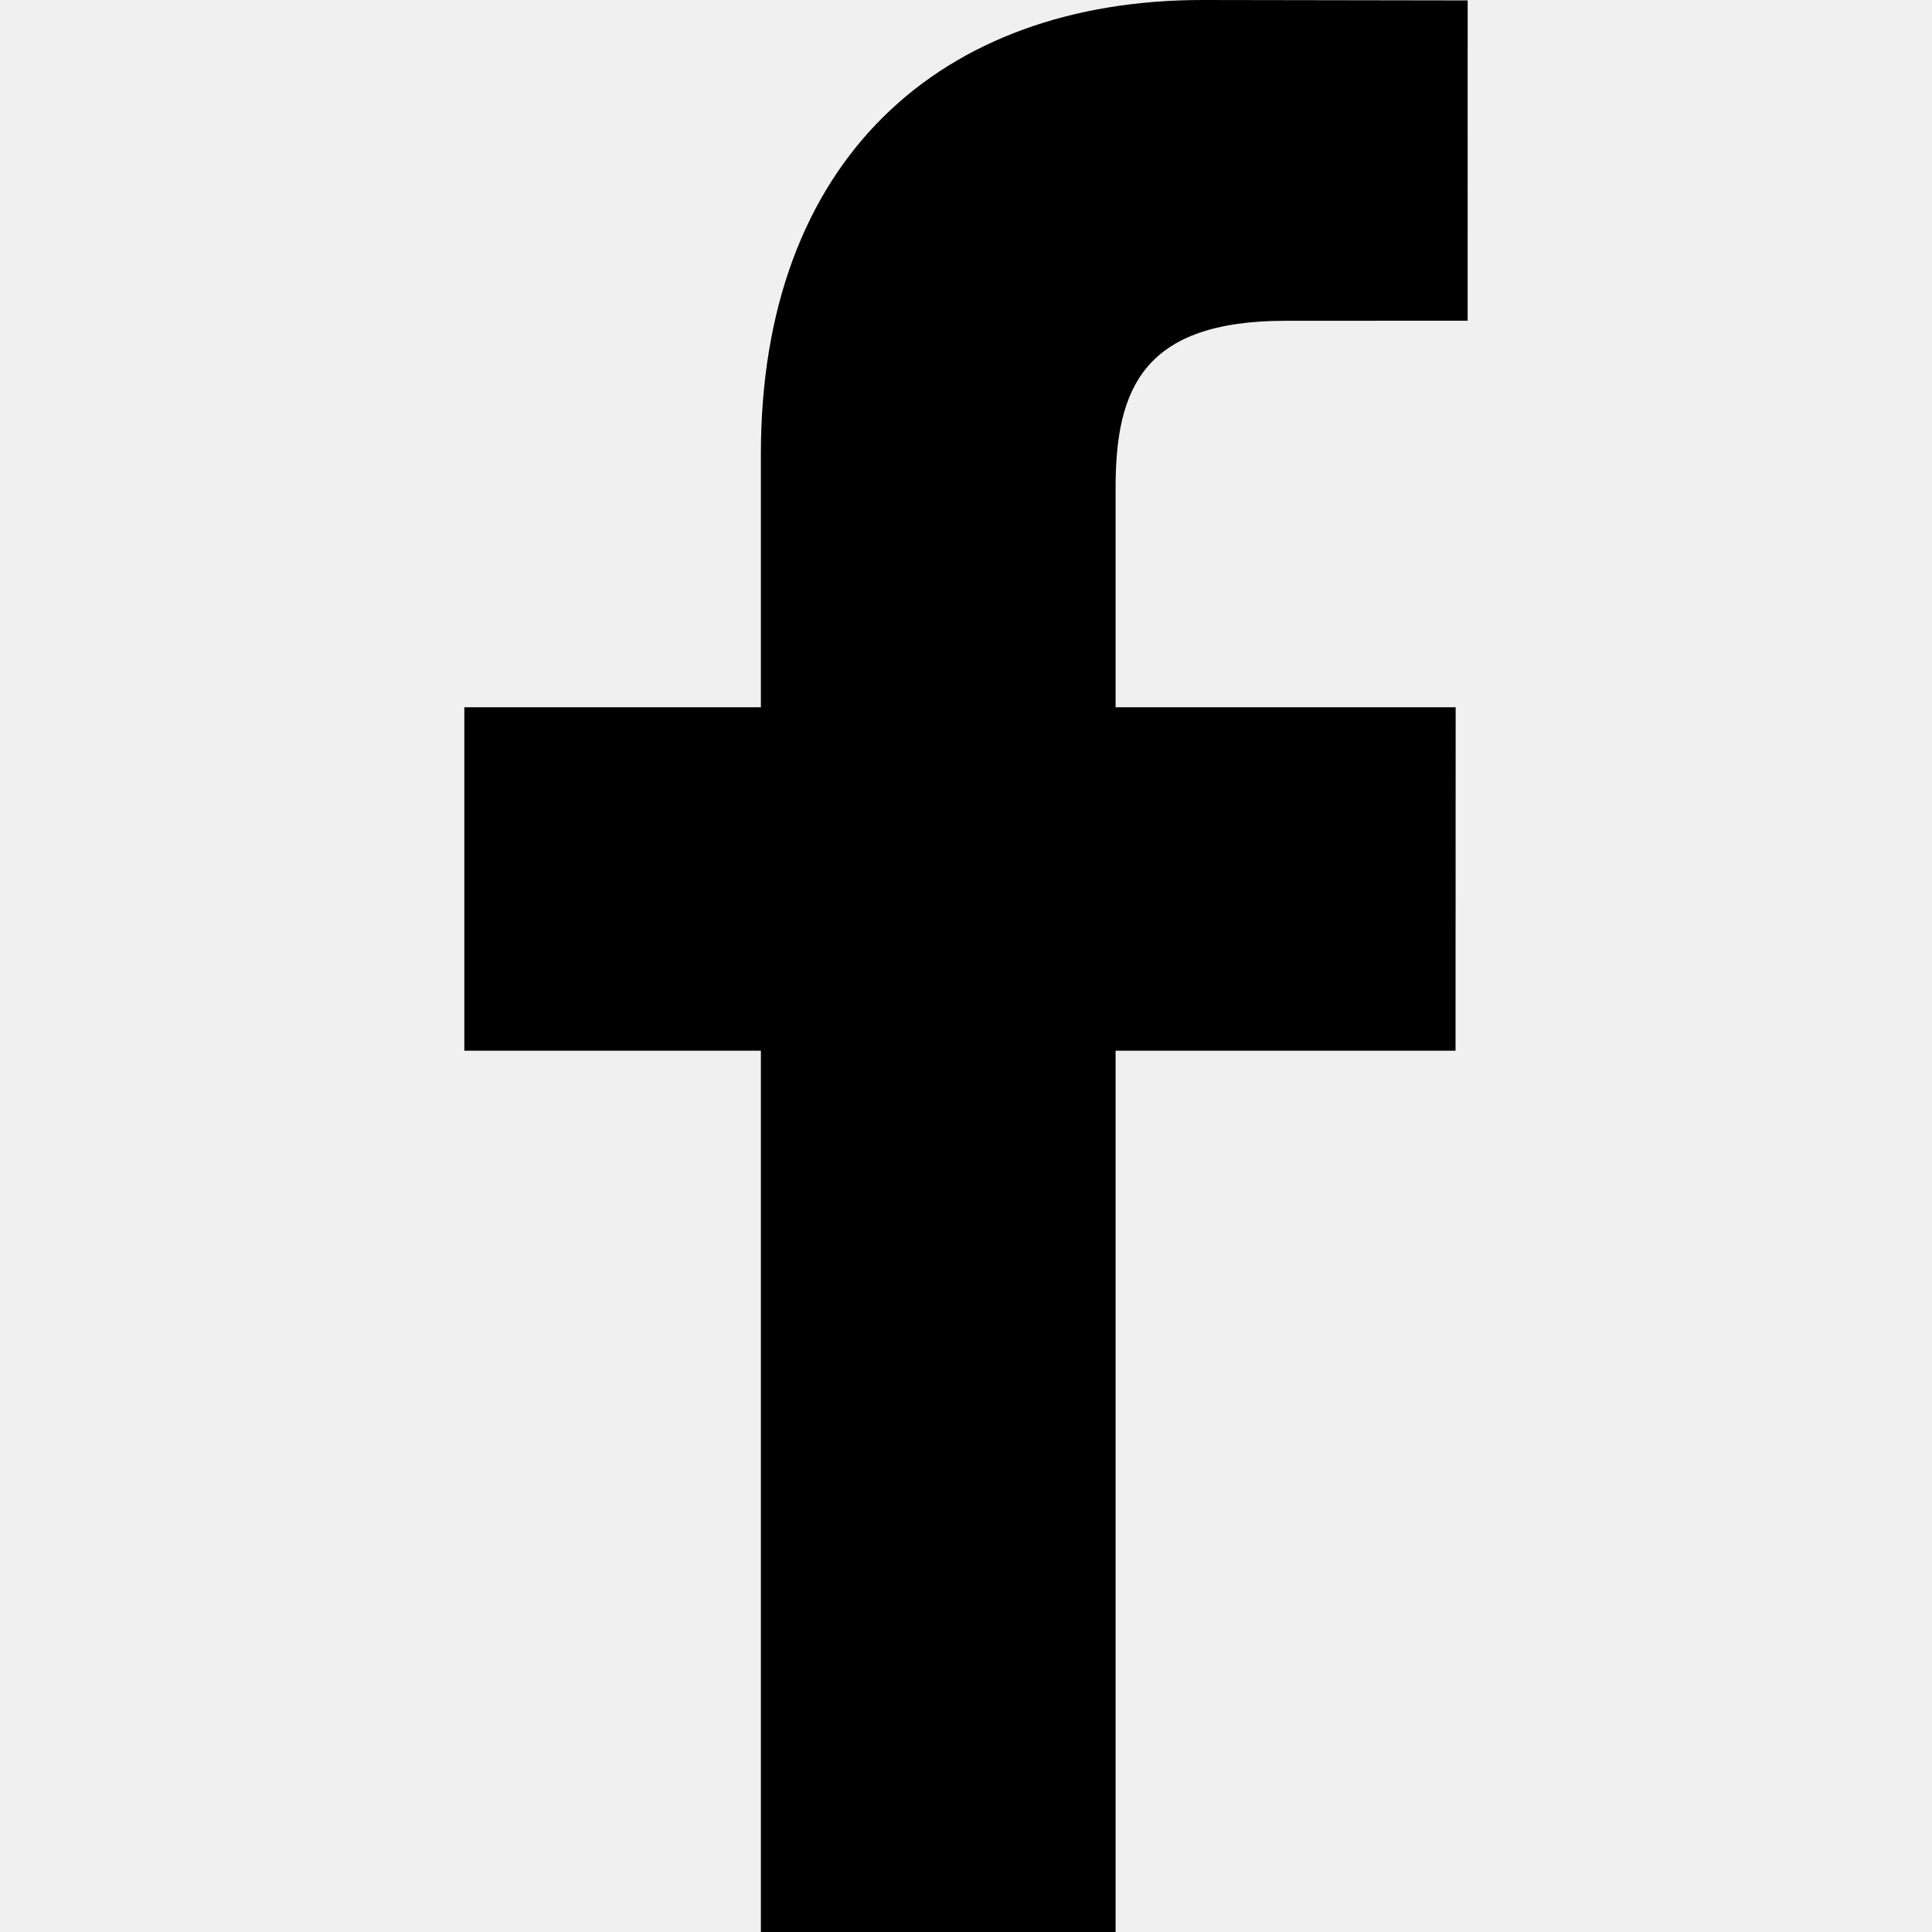
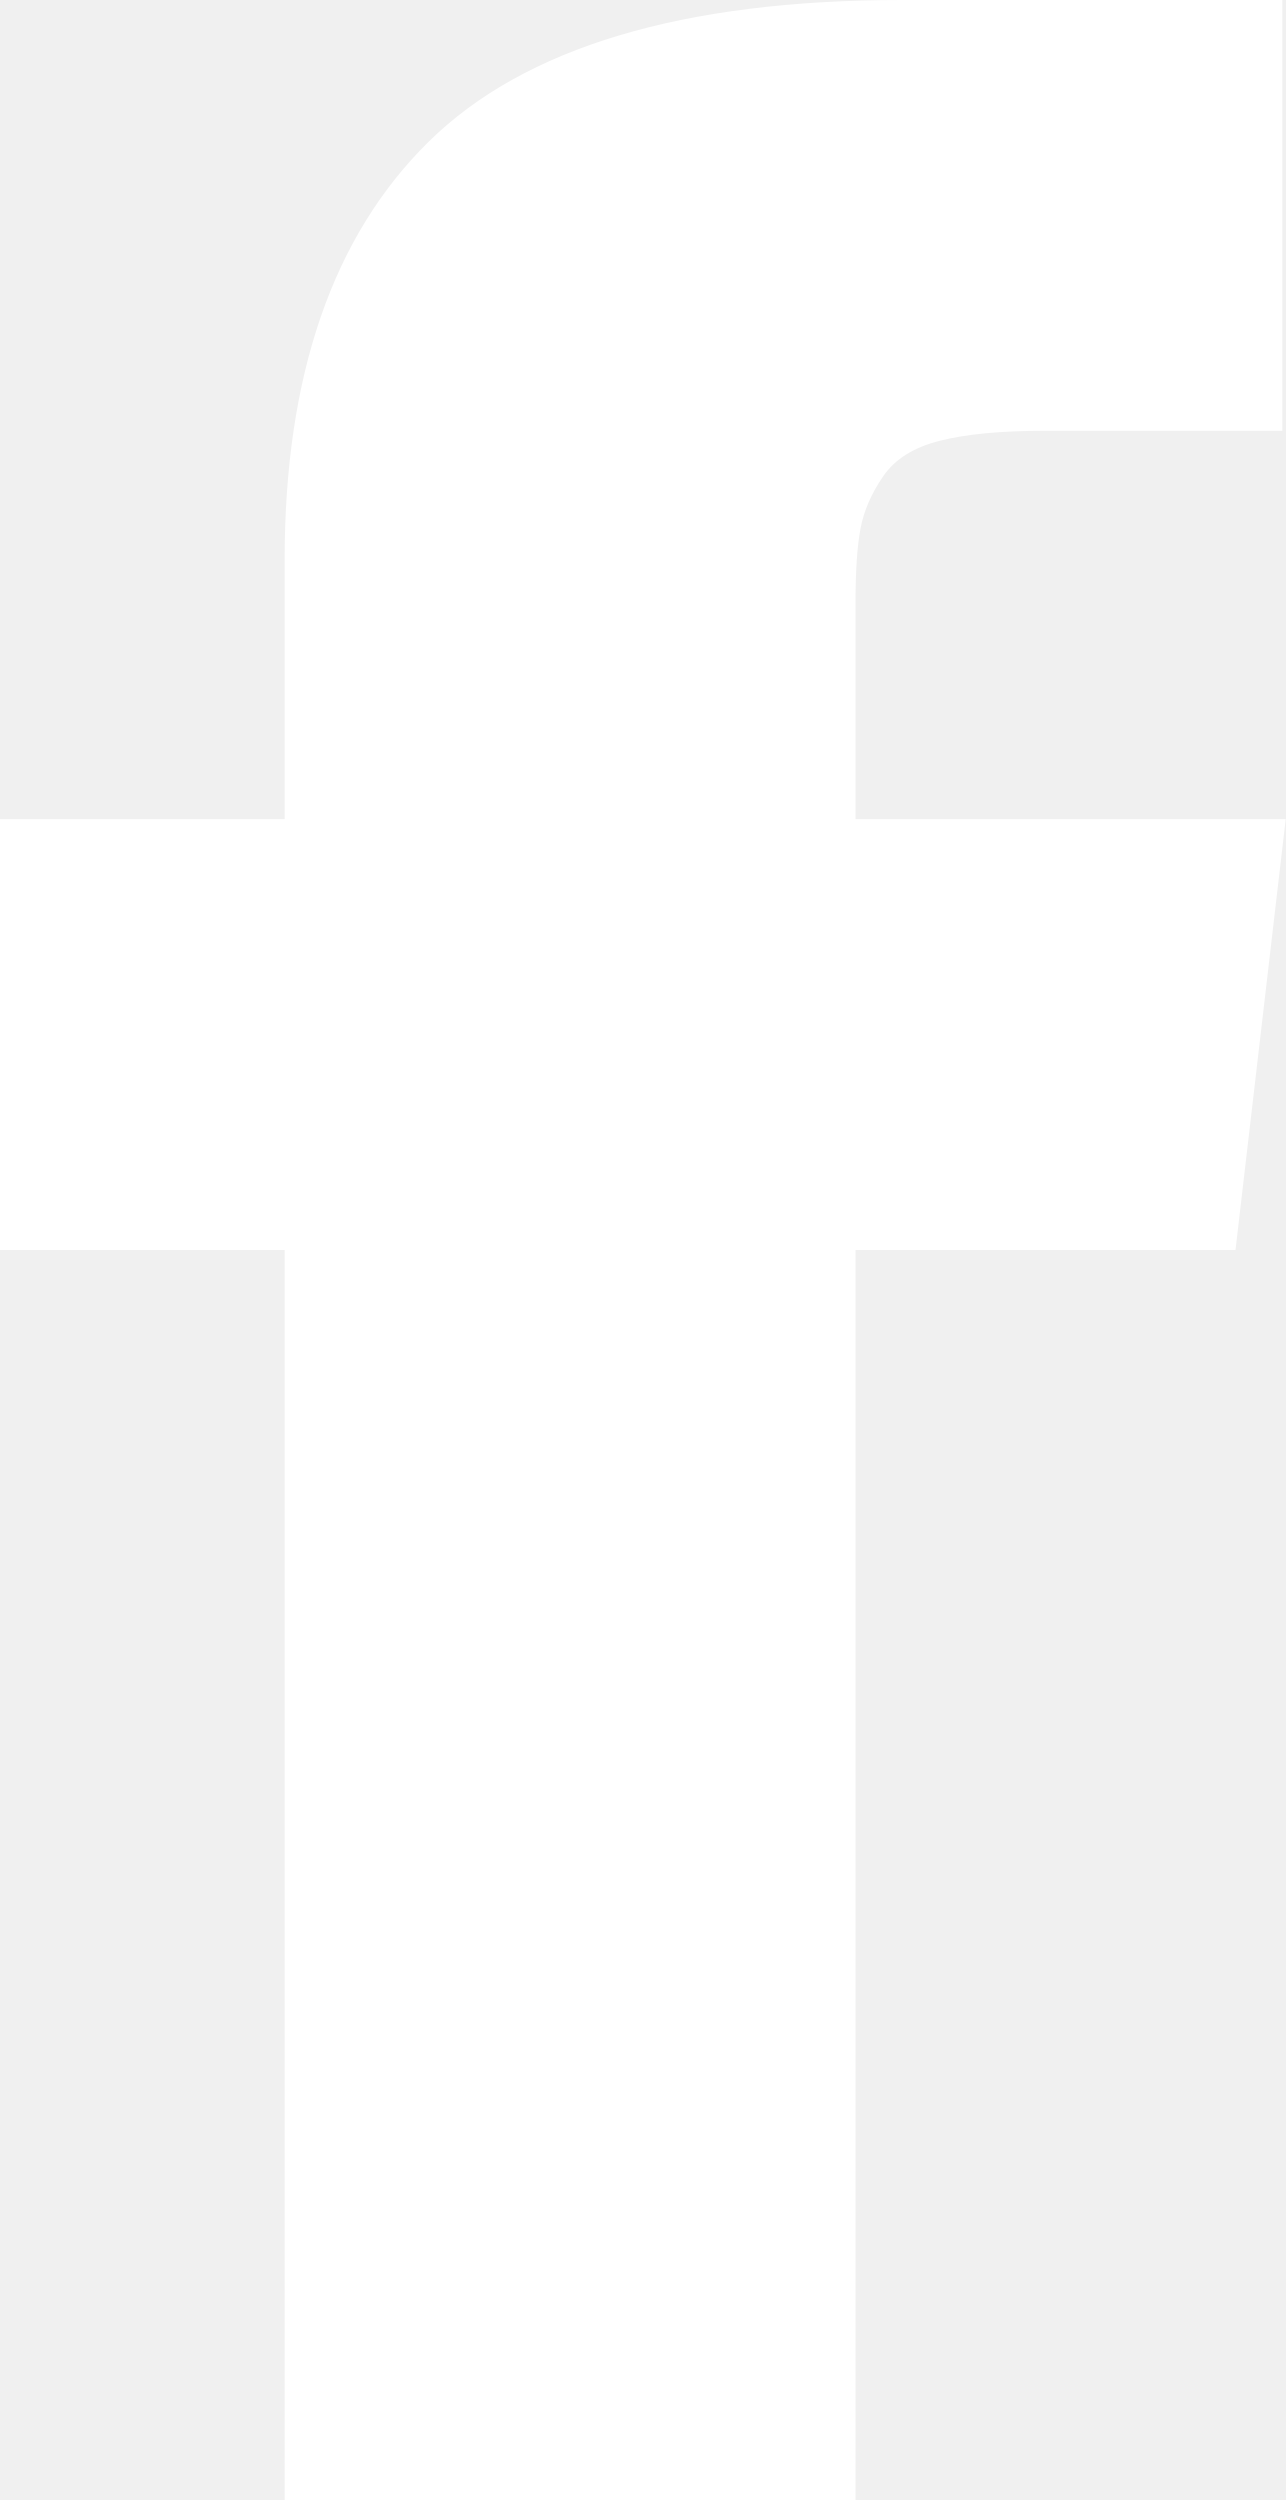
- <svg xmlns="http://www.w3.org/2000/svg" version="1.1" id="Capa_1" x="0px" y="0px" width="96.227px" height="96.227px" viewBox="0 0 96.227 96.227" style="enable-background:new 0 0 96.227 96.227;" xml:space="preserve">
-   <g>
-     <path d="M73.099,15.973l-9.058,0.004c-7.102,0-8.477,3.375-8.477,8.328v10.921h16.938l-0.006,17.106H55.564v43.895H37.897V52.332   h-14.77V35.226h14.77V22.612C37.897,7.972,46.84,0,59.9,0L73.1,0.021L73.099,15.973L73.099,15.973z" />
+ <svg xmlns="http://www.w3.org/2000/svg" xmlns:xlink="http://www.w3.org/1999/xlink" width="18" height="35" viewBox="0 0 18 35" version="1.1">
+   <g id="Canvas" transform="translate(-1085 -7616)">
+     <g id="icon-facebook">
+       <g id="Group">
+         <g id="Vector">
+           <use xlink:href="#path0_fill" transform="translate(1085 7616)" fill="#FFFFFF" />
+         </g>
+       </g>
+     </g>
  </g>
-   <g>
- </g>
-   <g>
- </g>
-   <g>
- </g>
-   <g>
- </g>
-   <g>
- </g>
-   <g>
- </g>
-   <g>
- </g>
-   <g>
- </g>
-   <g>
- </g>
-   <g>
- </g>
-   <g>
- </g>
-   <g>
- </g>
-   <g>
- </g>
-   <g>
- </g>
-   <g>
- </g>
+   <defs>
+     <path id="path0_fill" d="M 11.977 11.468L 11.977 8.453C 11.977 8 12 7.649 12.047 7.401C 12.093 7.153 12.199 6.909 12.364 6.669C 12.528 6.428 12.793 6.262 13.16 6.17C 13.528 6.077 14.016 6.031 14.626 6.031L 17.953 6.031L 17.953 0L 12.633 0C 9.555 0 7.344 0.662 6 1.985C 4.657 3.309 3.985 5.26 3.985 7.837L 3.985 11.468L 2.7056e-07 11.468L 2.7056e-07 17.5L 3.985 17.5L 3.985 35L 11.977 35L 11.977 17.5L 17.297 17.5L 18 11.468L 11.977 11.468Z" />
+   </defs>
</svg>
